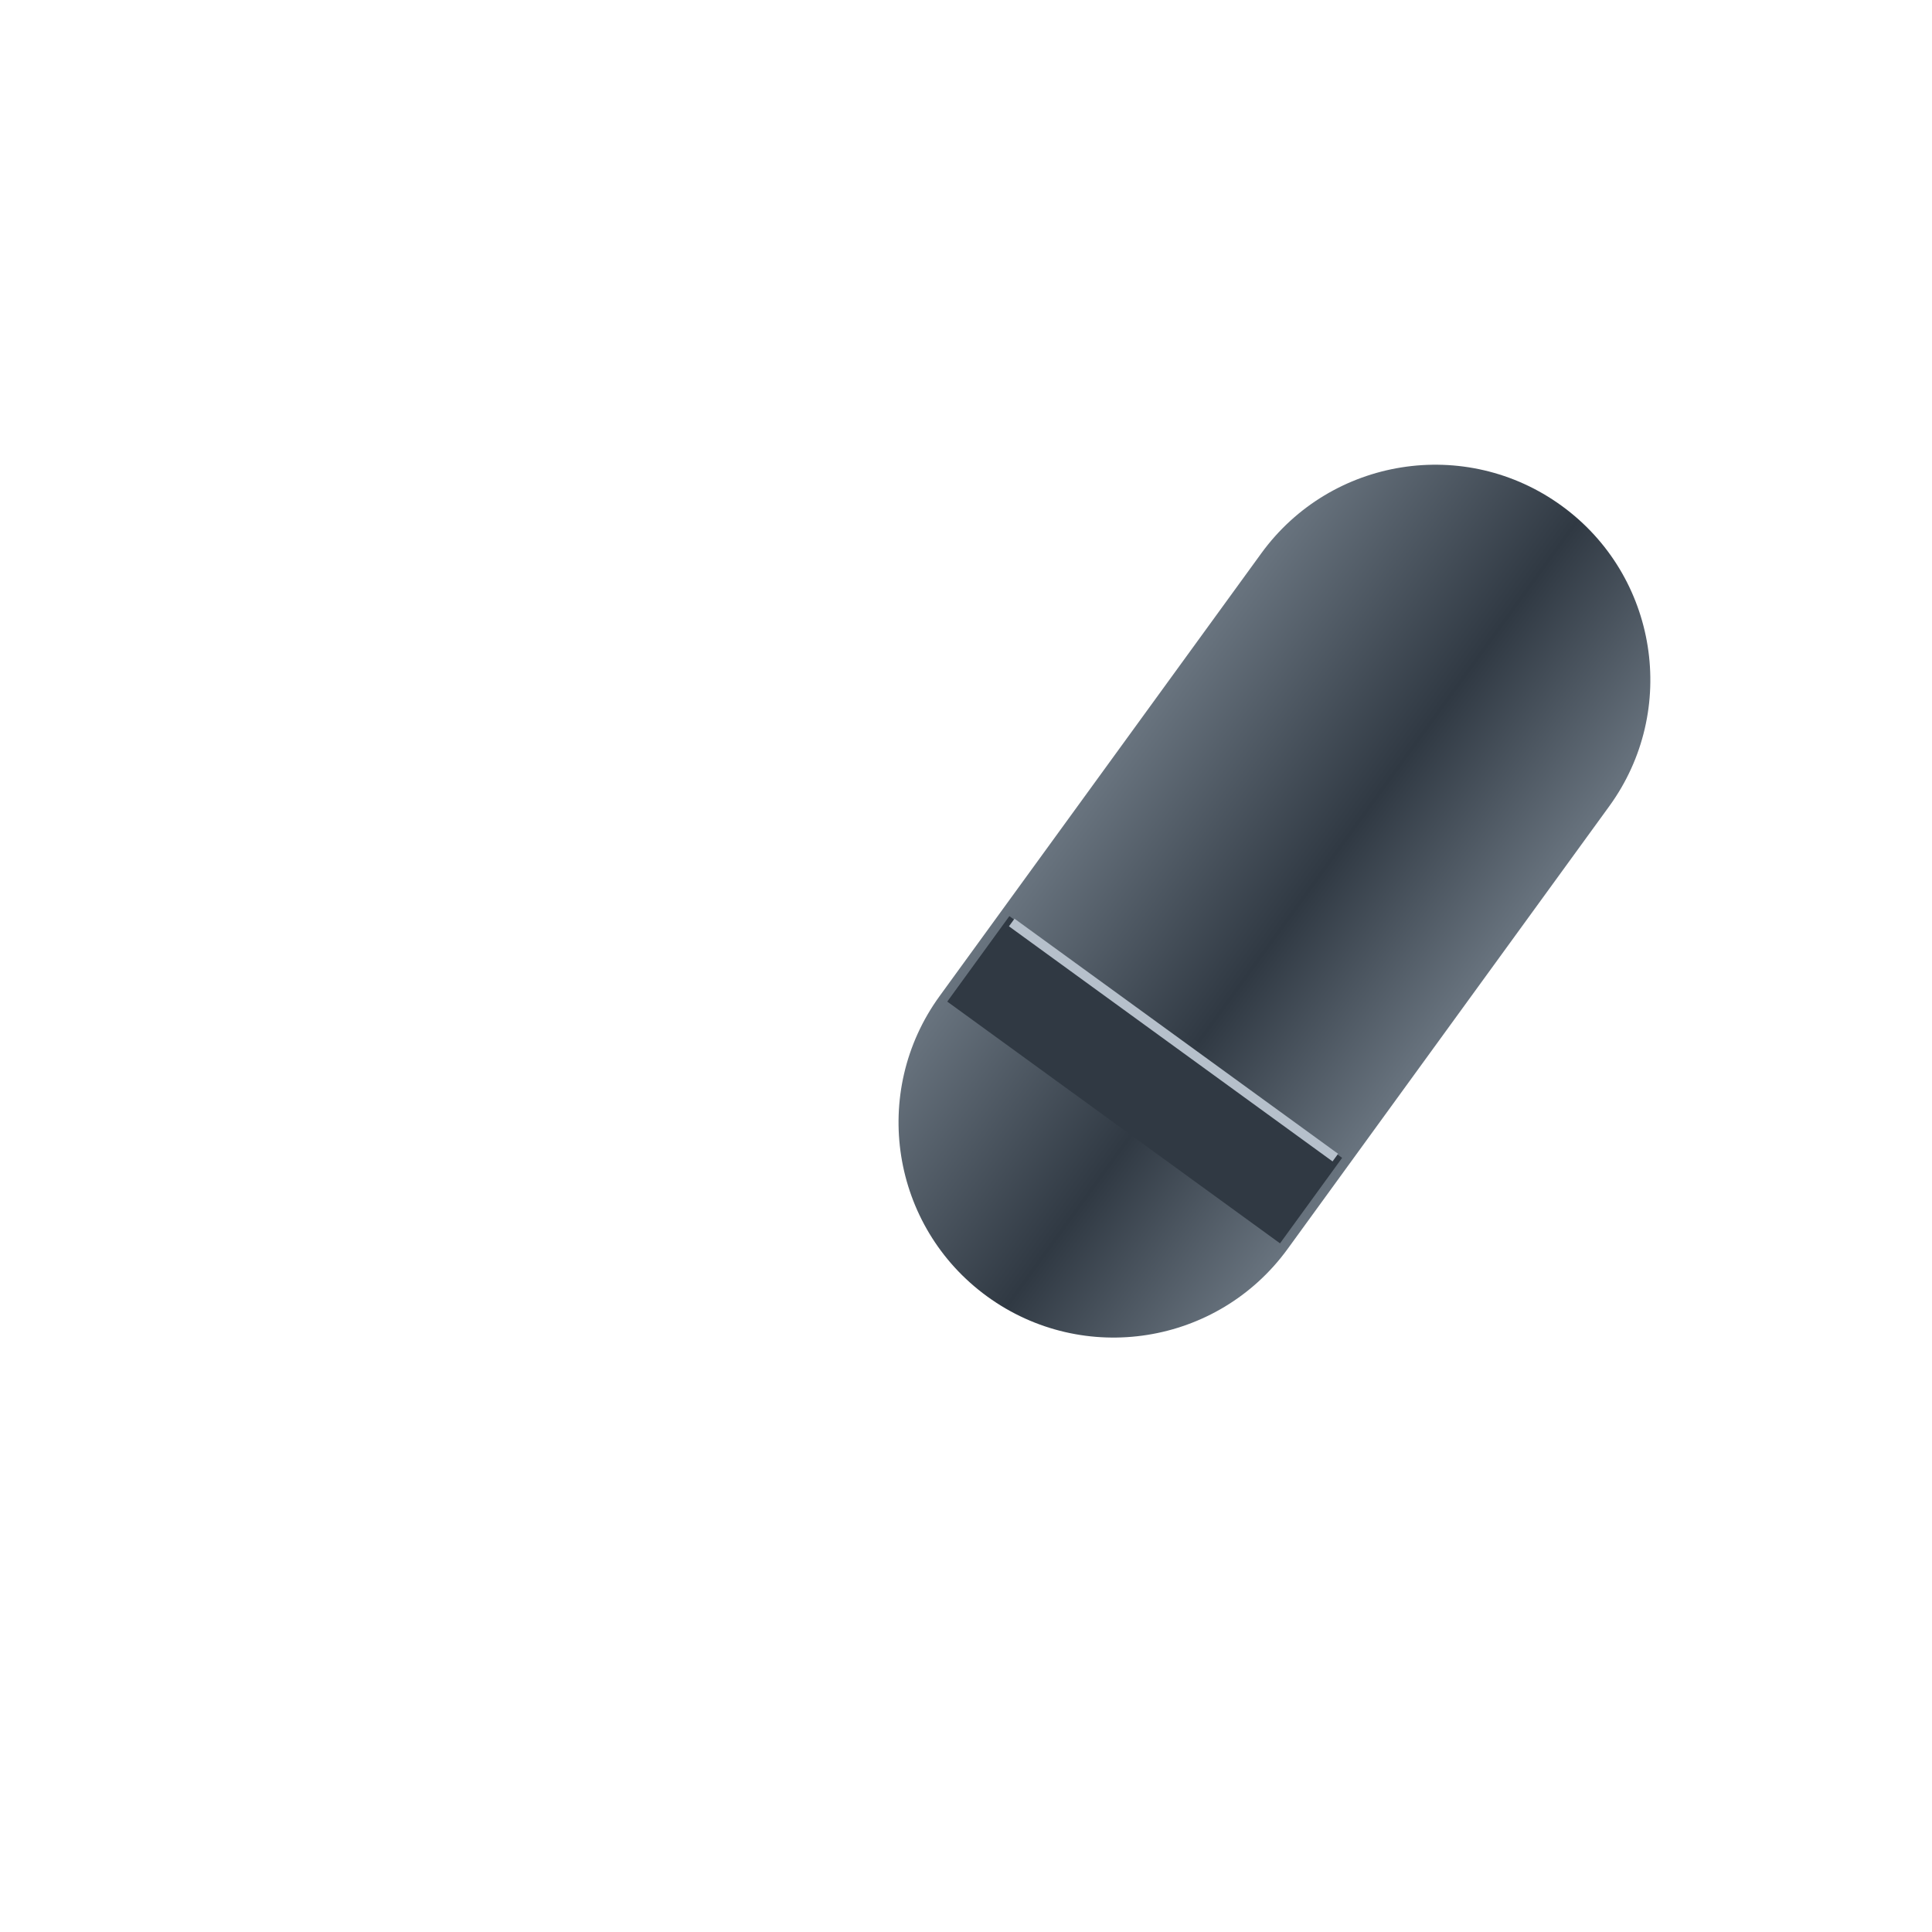
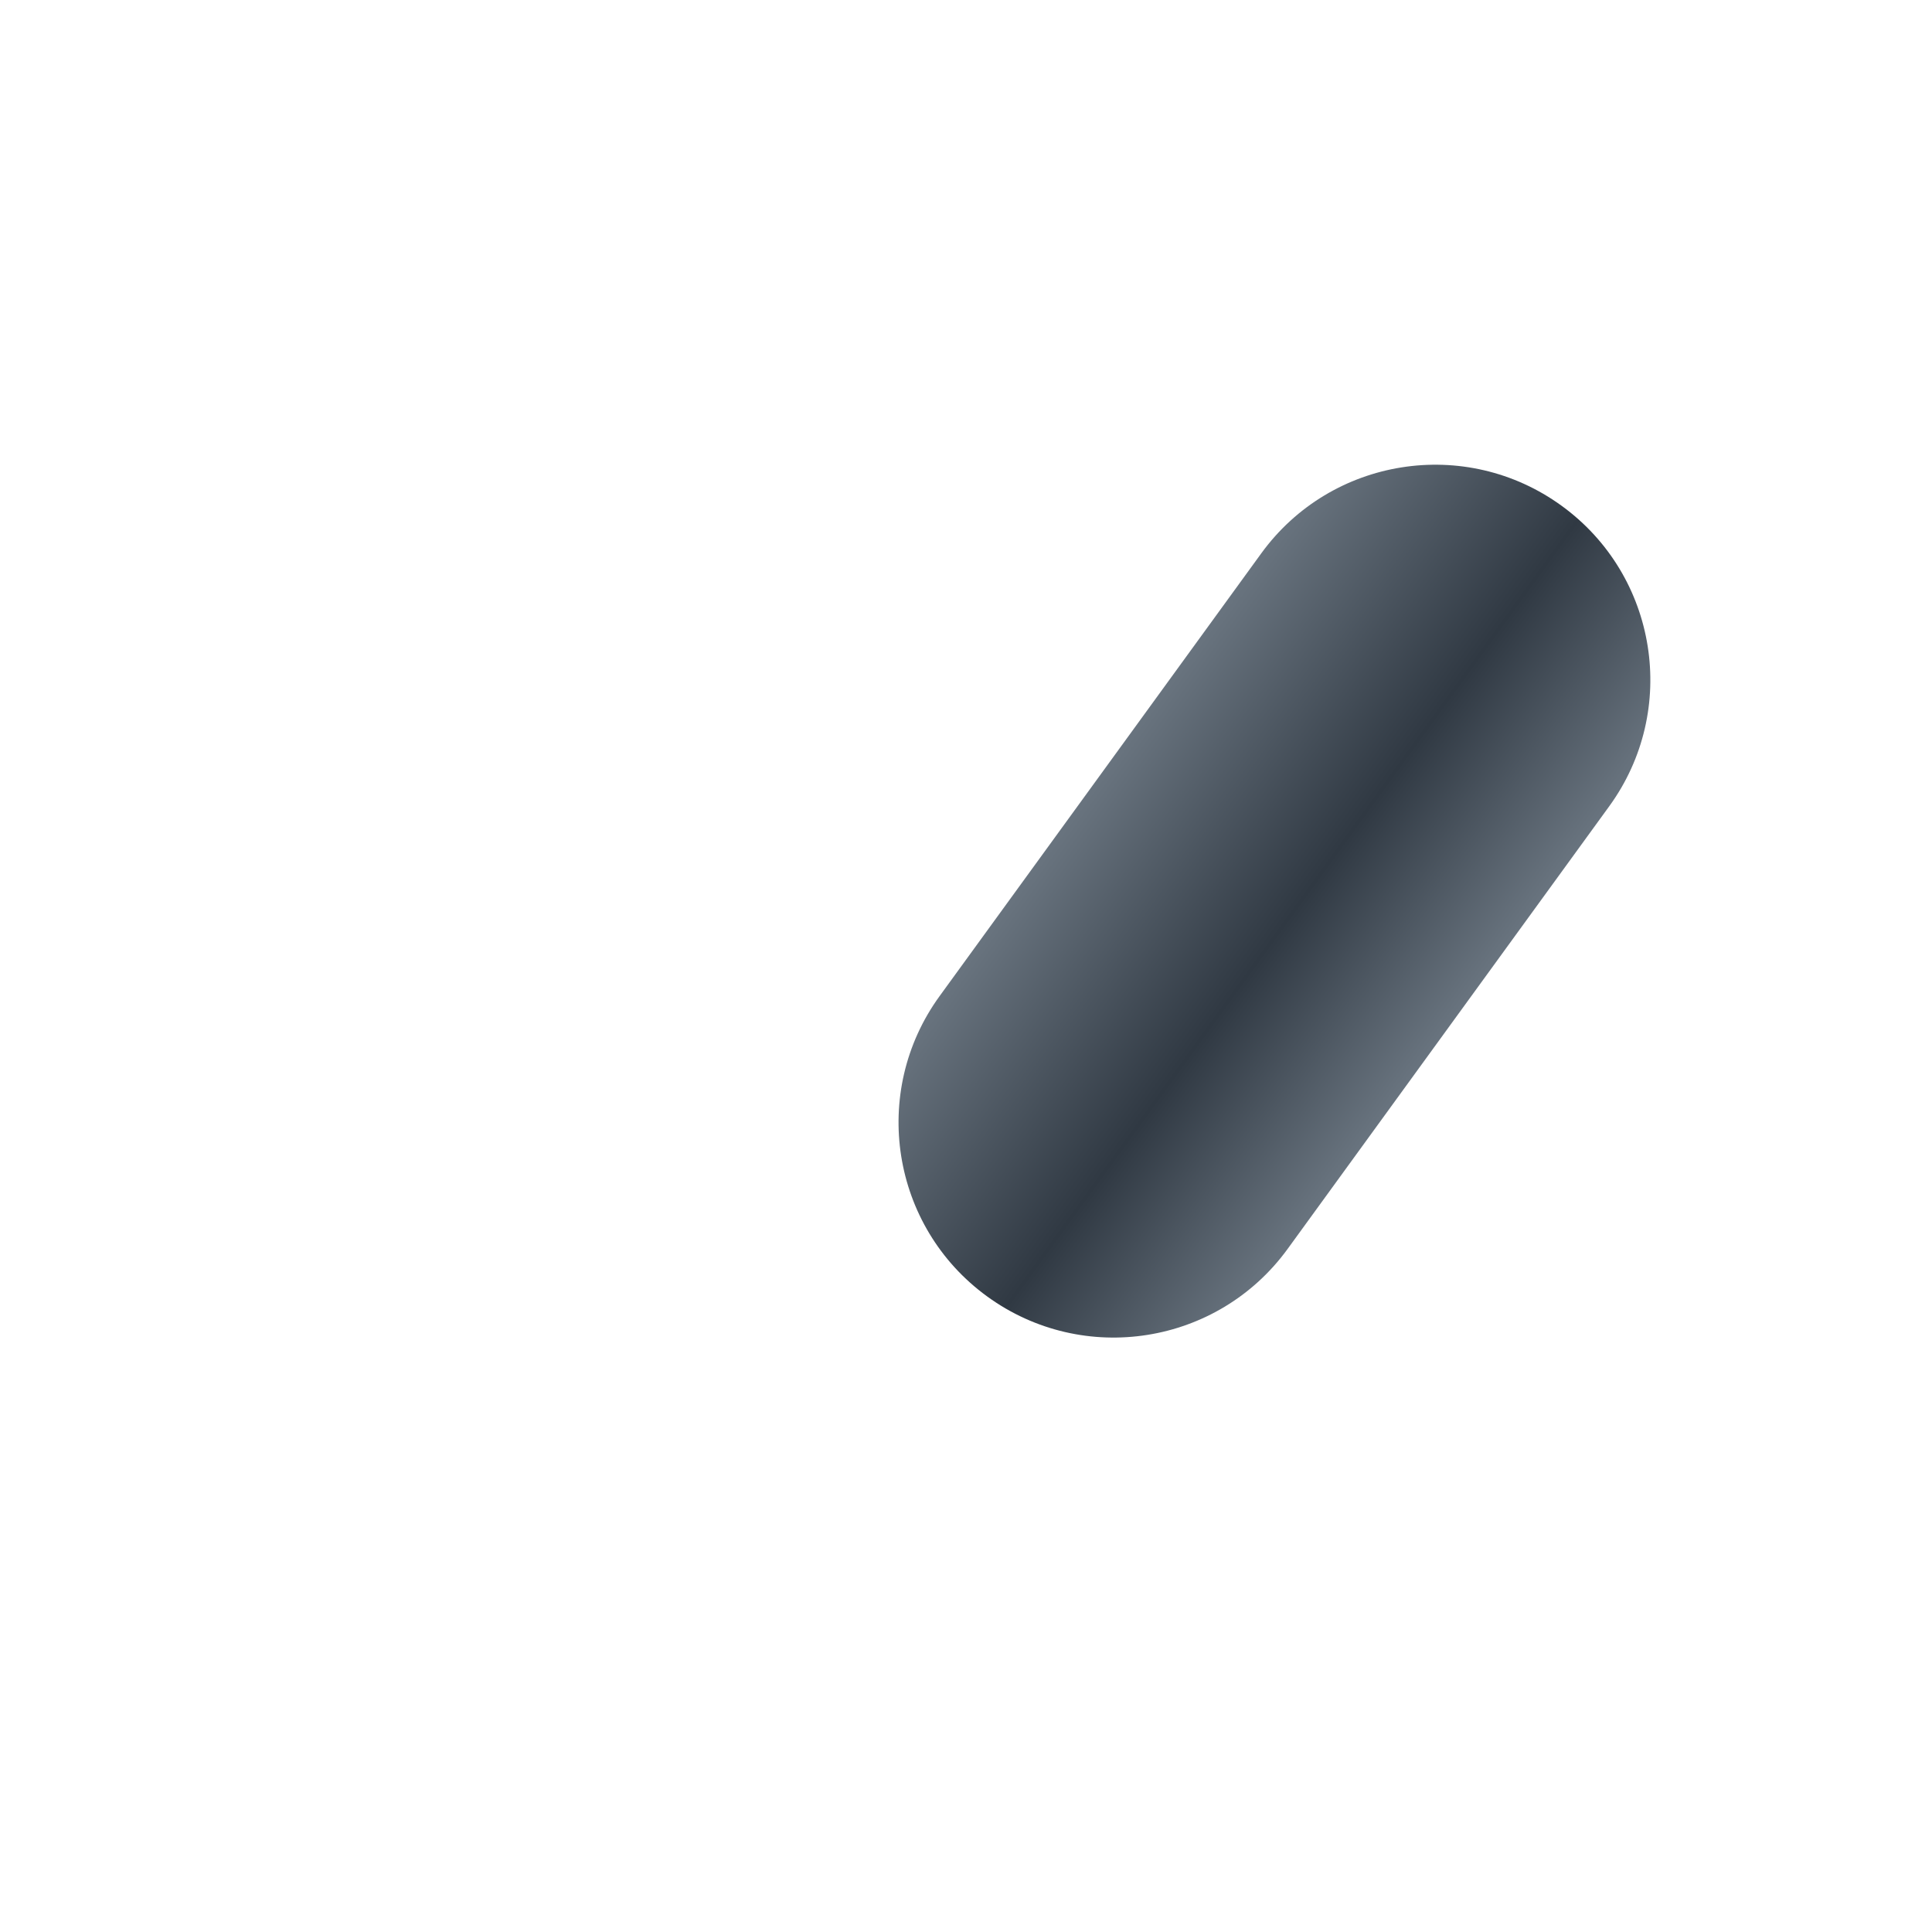
<svg xmlns="http://www.w3.org/2000/svg" width="1024" height="1024" viewBox="0 0 1024 1024">
  <defs>
    <linearGradient id="body" x1="0" x2="1">
      <stop stop-color="#69747F" />
      <stop offset=".55" stop-color="#303943" />
      <stop offset="1" stop-color="#69747F" />
    </linearGradient>
  </defs>
  <g transform="rotate(36 612 565)">
    <rect x="498" y="198" width="228" height="518" rx="114" fill="url(#body)" />
-     <path d="M503 546H721V602H503Z" fill="#303943" />
-     <path d="M506 548H718" fill="none" stroke="#B6C0CB" stroke-width="5" />
  </g>
</svg>
